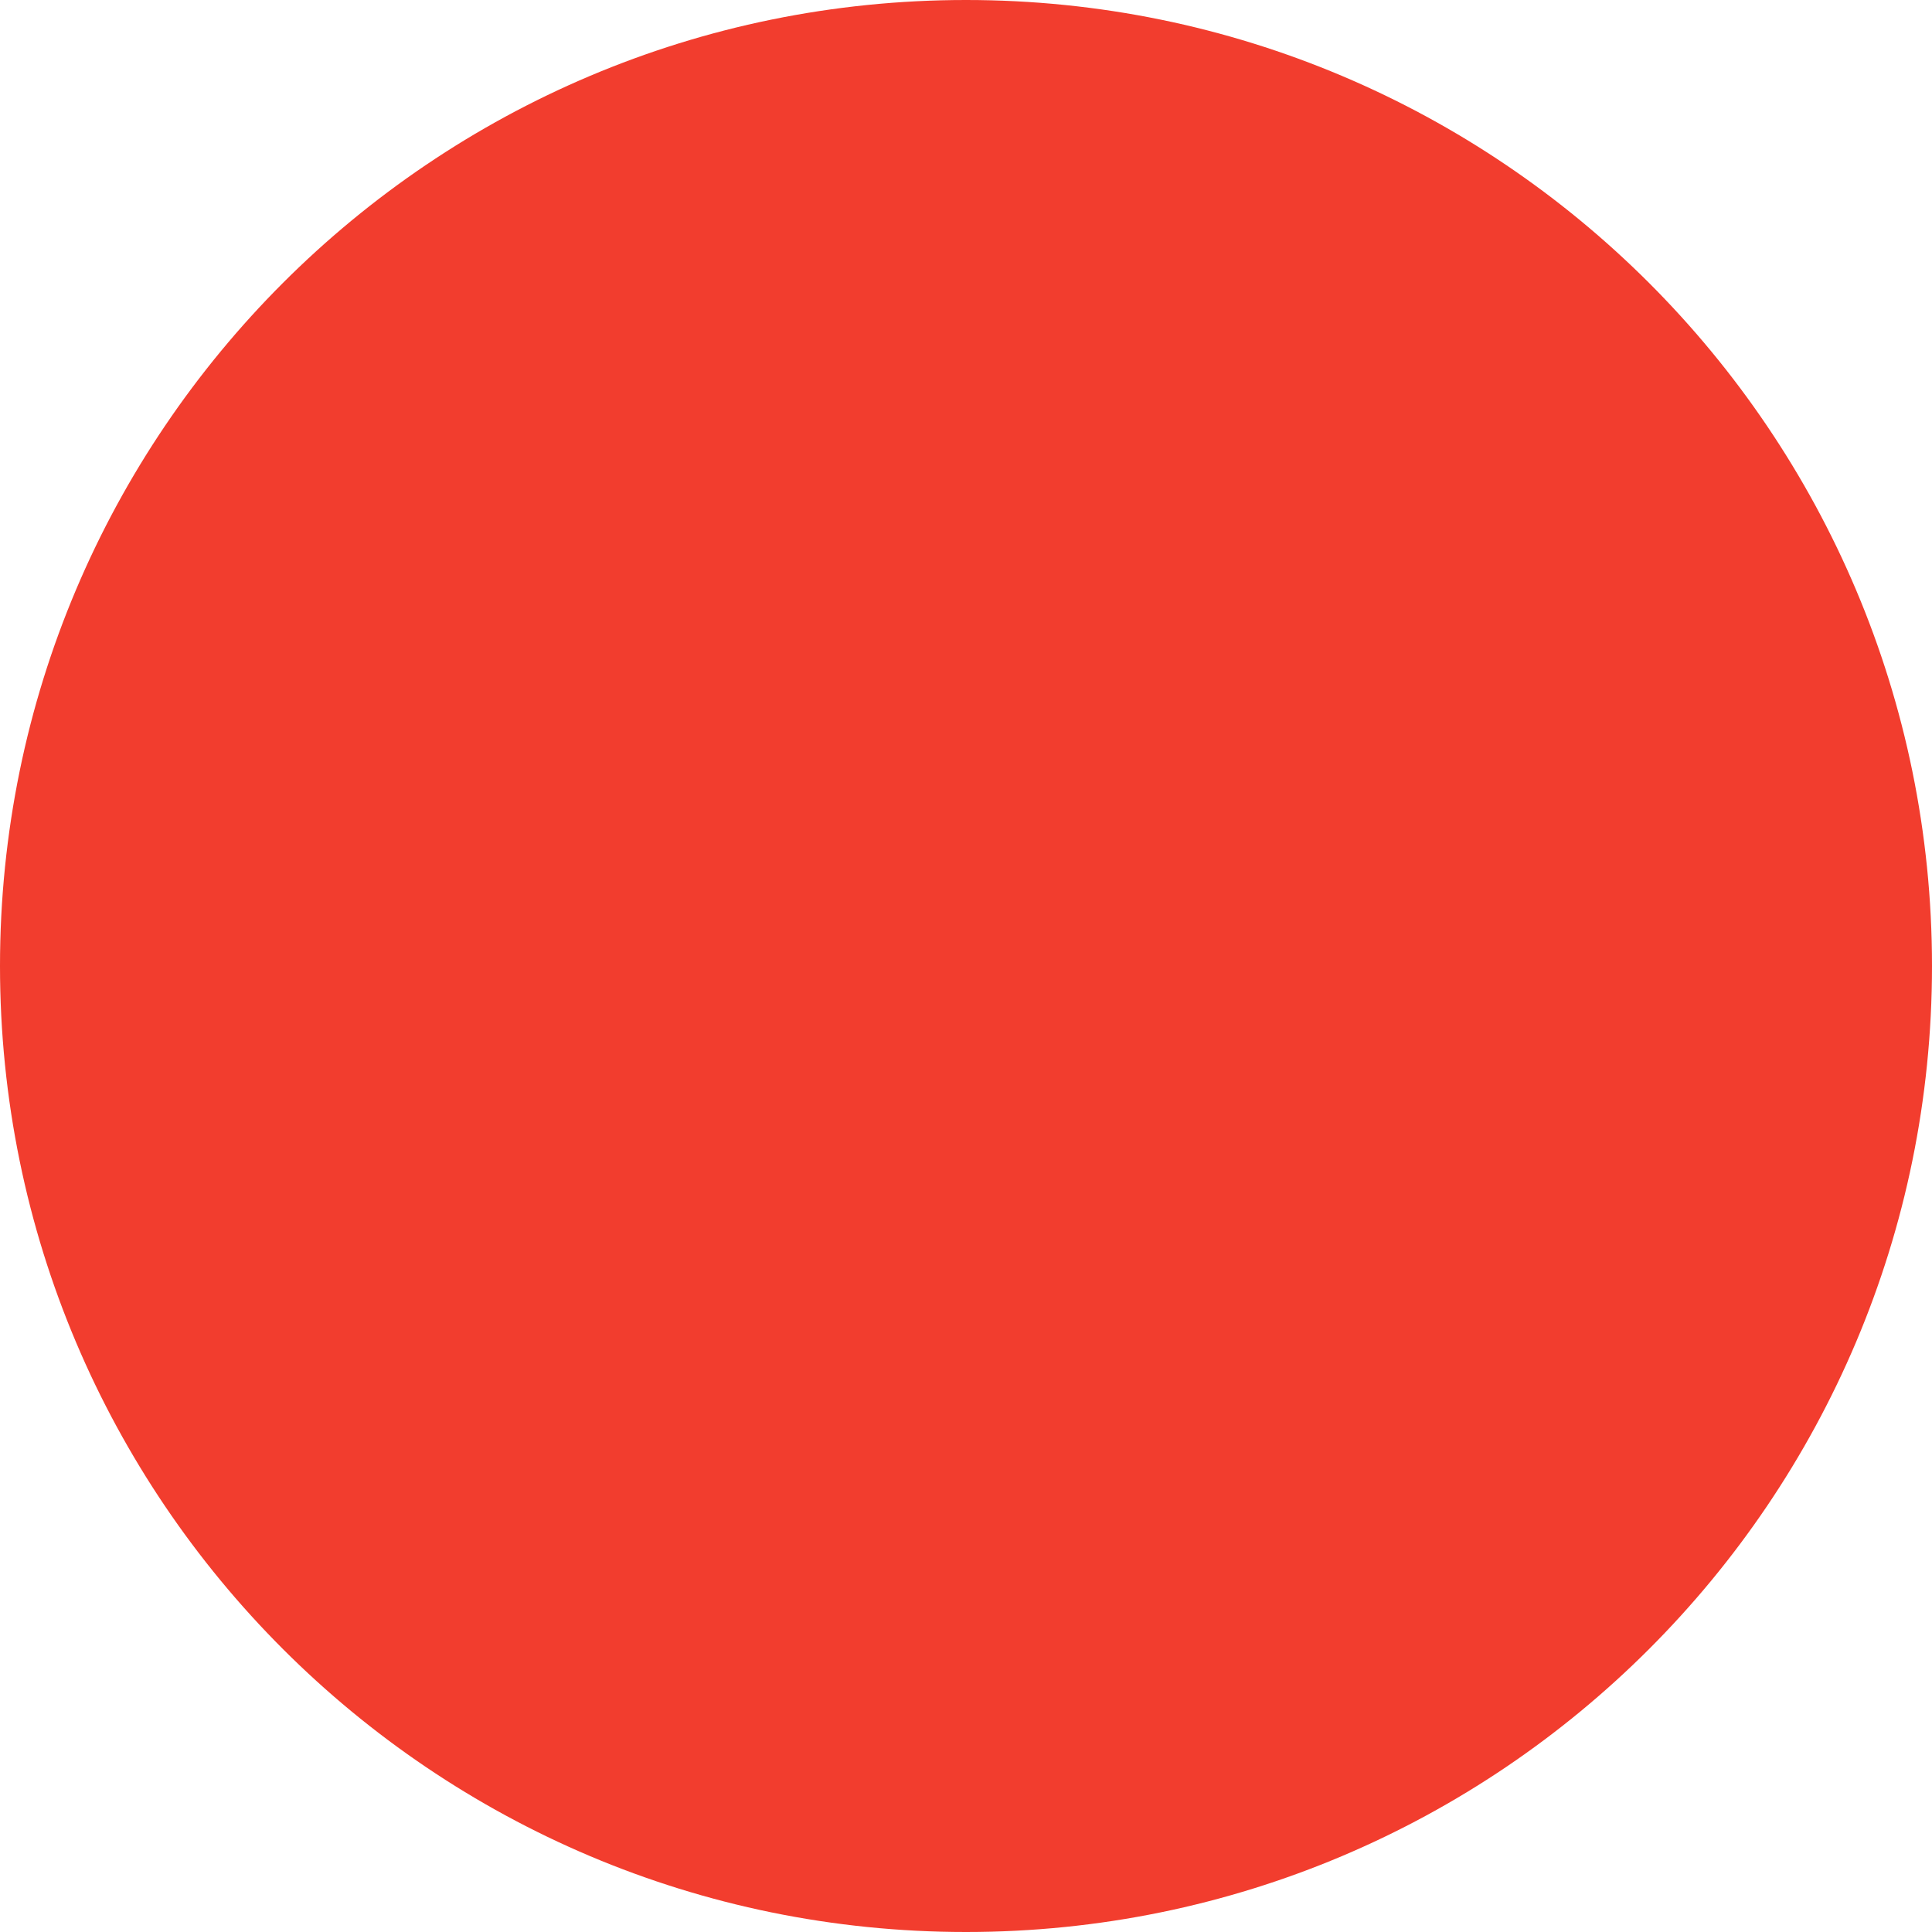
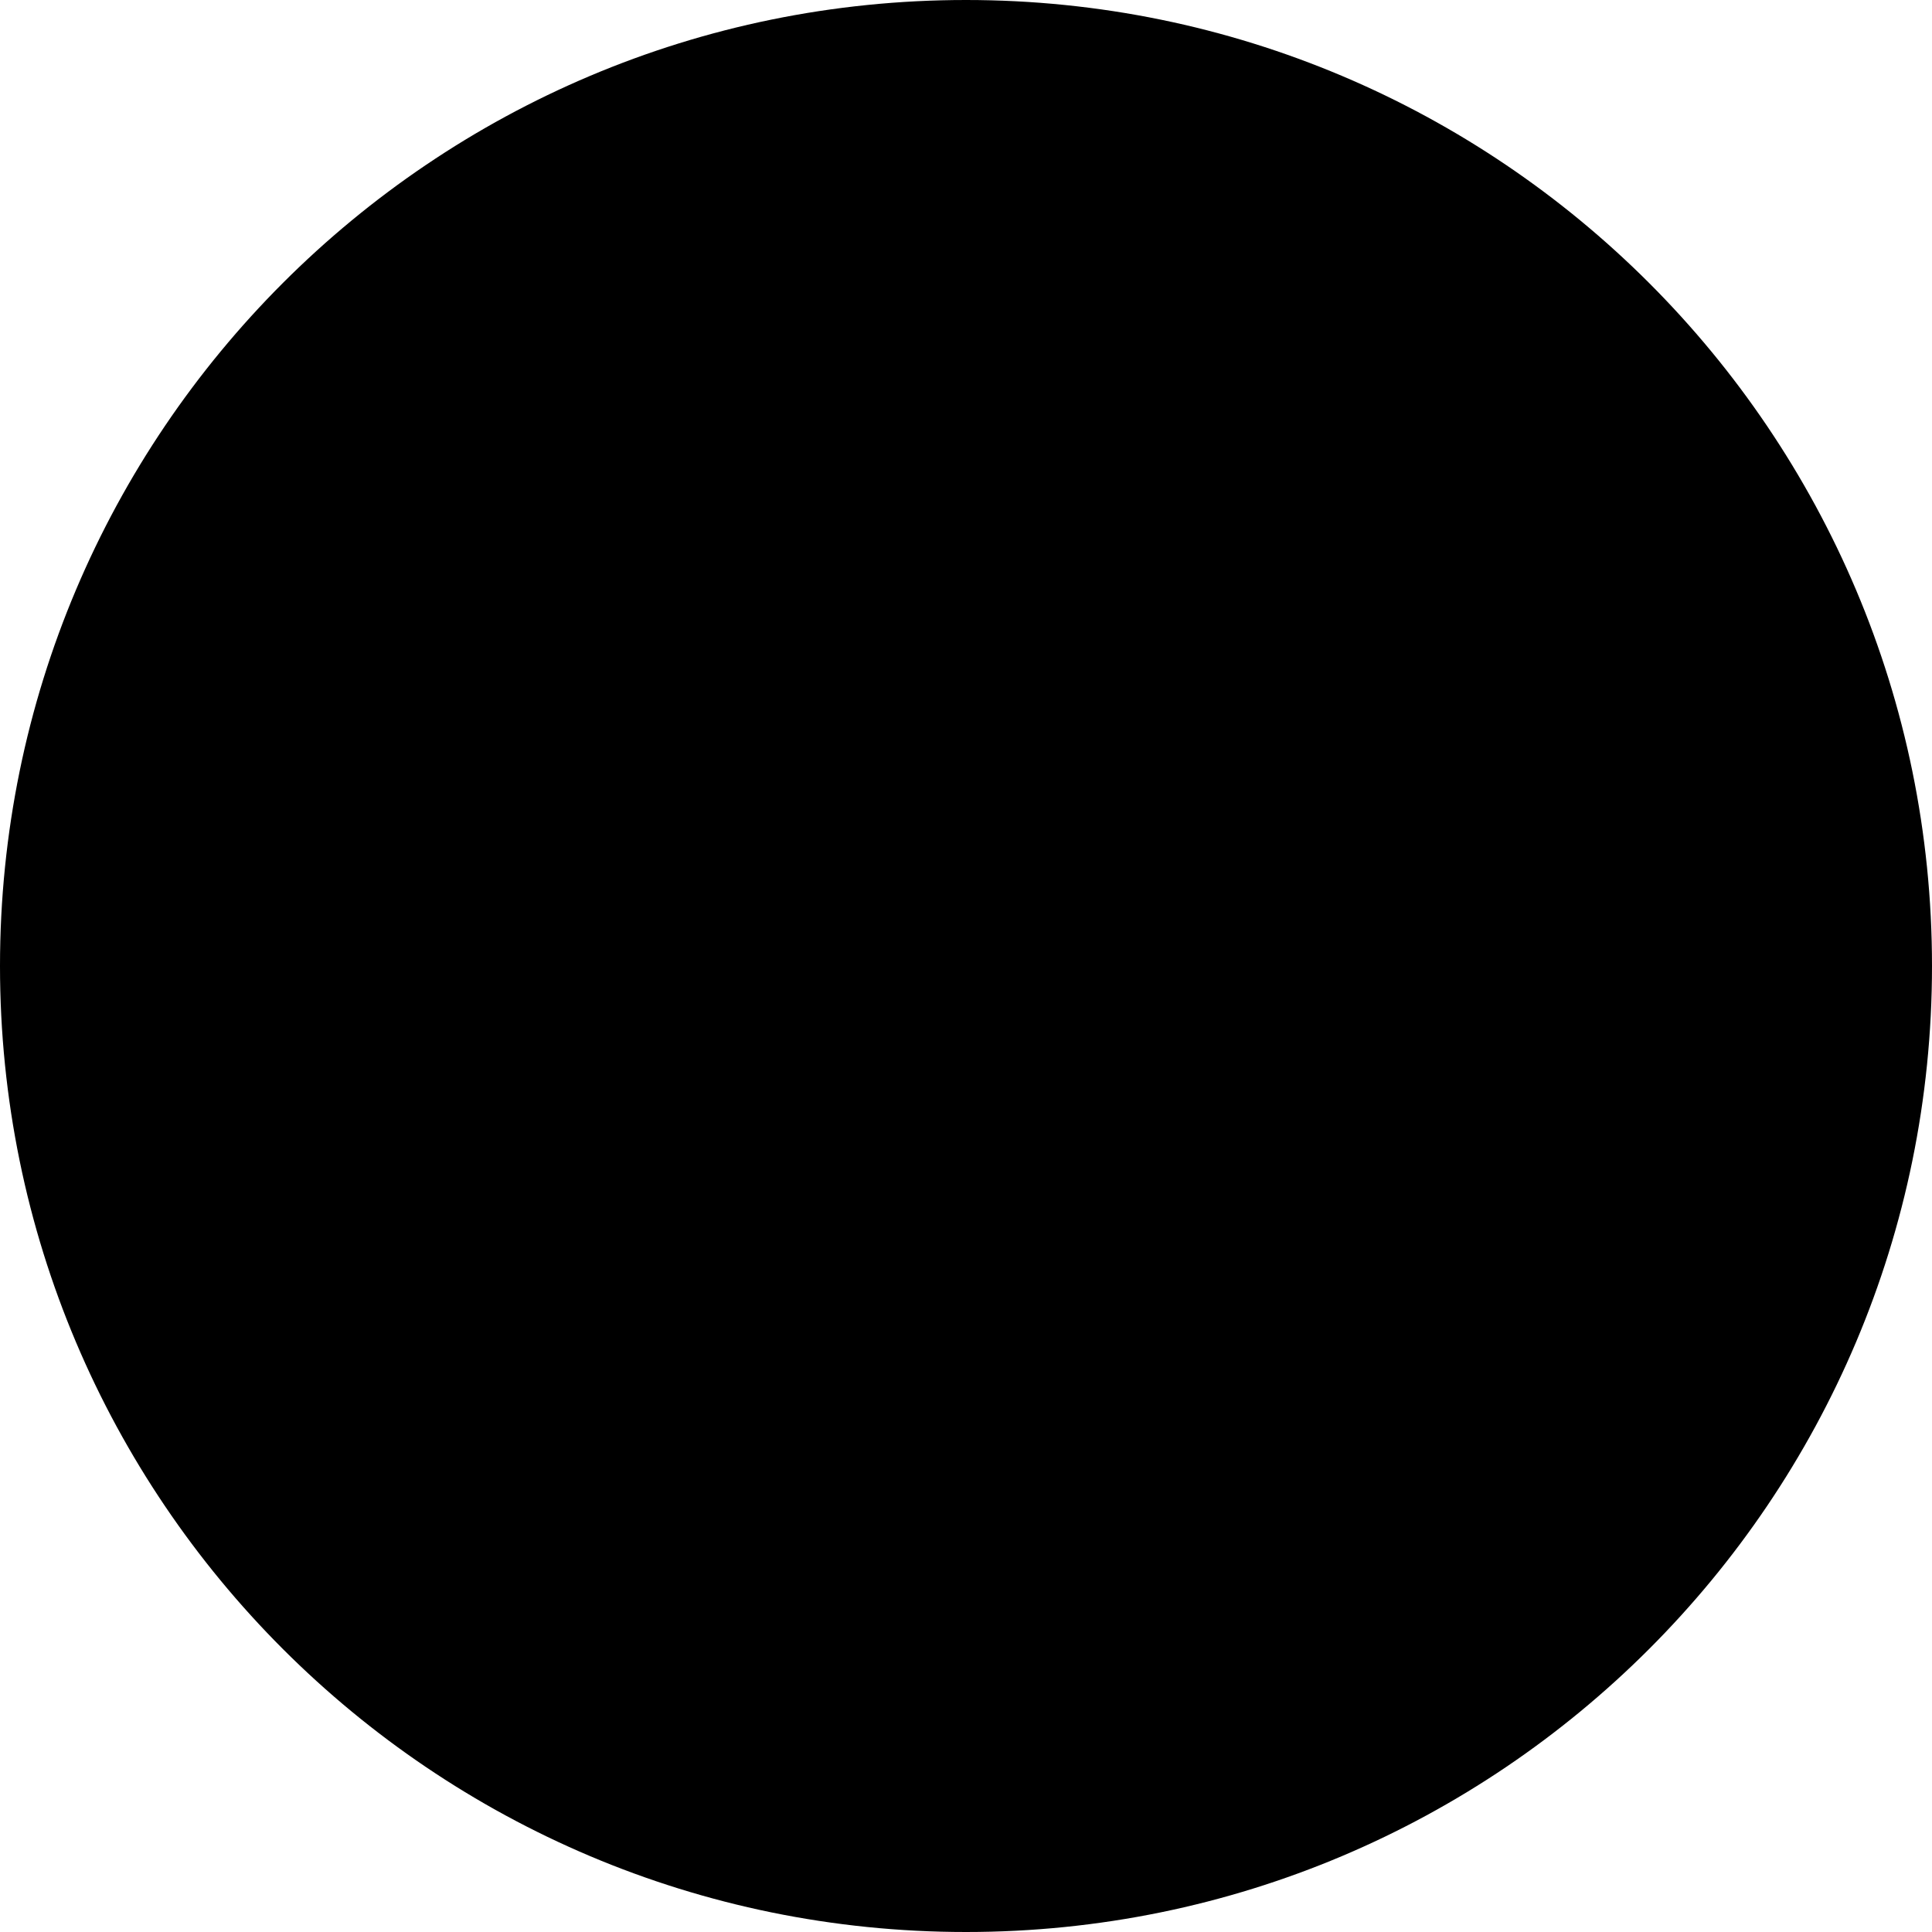
<svg xmlns="http://www.w3.org/2000/svg" id="Layer_1" data-name="Layer 1" viewBox="0 0 16 16">
  <defs>
-     <style>.cls-1{fill:#f23d2e;}</style>
+     <style>.cls-1{fill:@pushbutton-background;}</style>
+     <style>.cls-2{fill:@pushbutton-border;}</style>
  </defs>
-   <circle class="cls-1" cx="8" cy="8" r="8" />
+   <circle class="cls-1" cx="8" cy="8" r="7.5" />
+   <path class="cls-2" d="M8,1A7,7,0,1,1,1,8,7,7,0,0,1,8,1M8,0a8,8,0,1,0,8,8A8,8,0,0,0,8,0Z" />
</svg>
